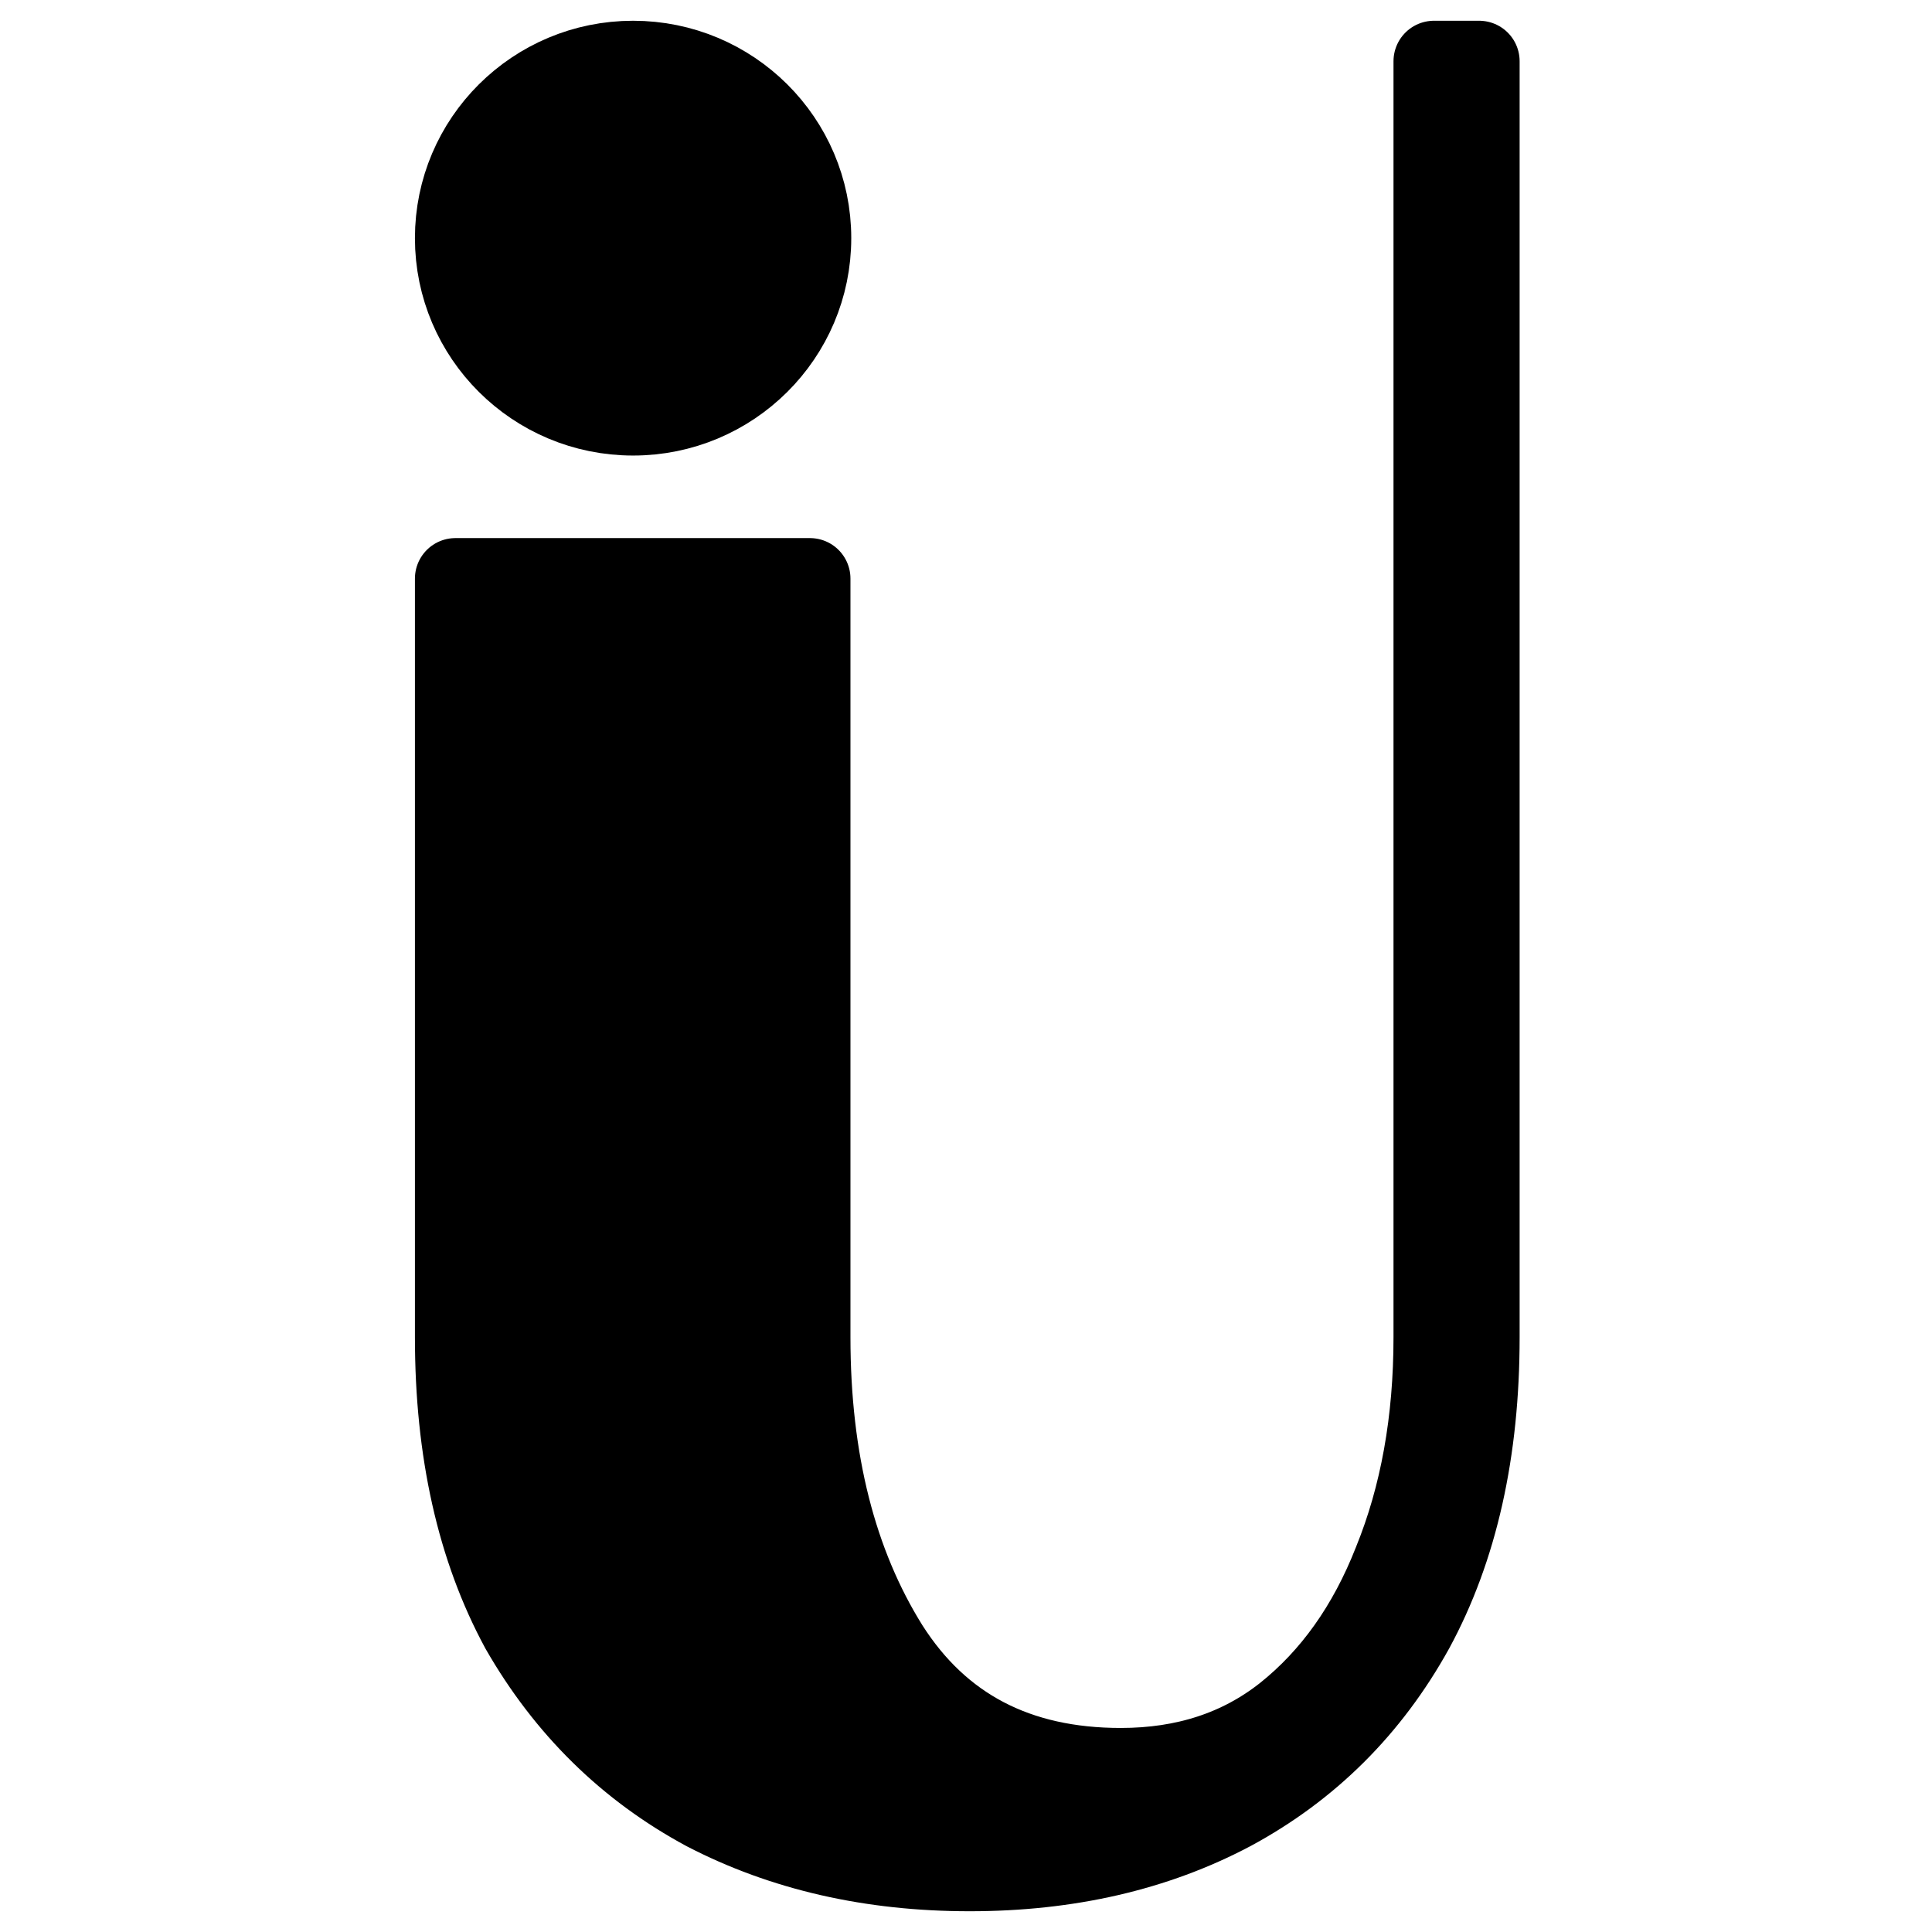
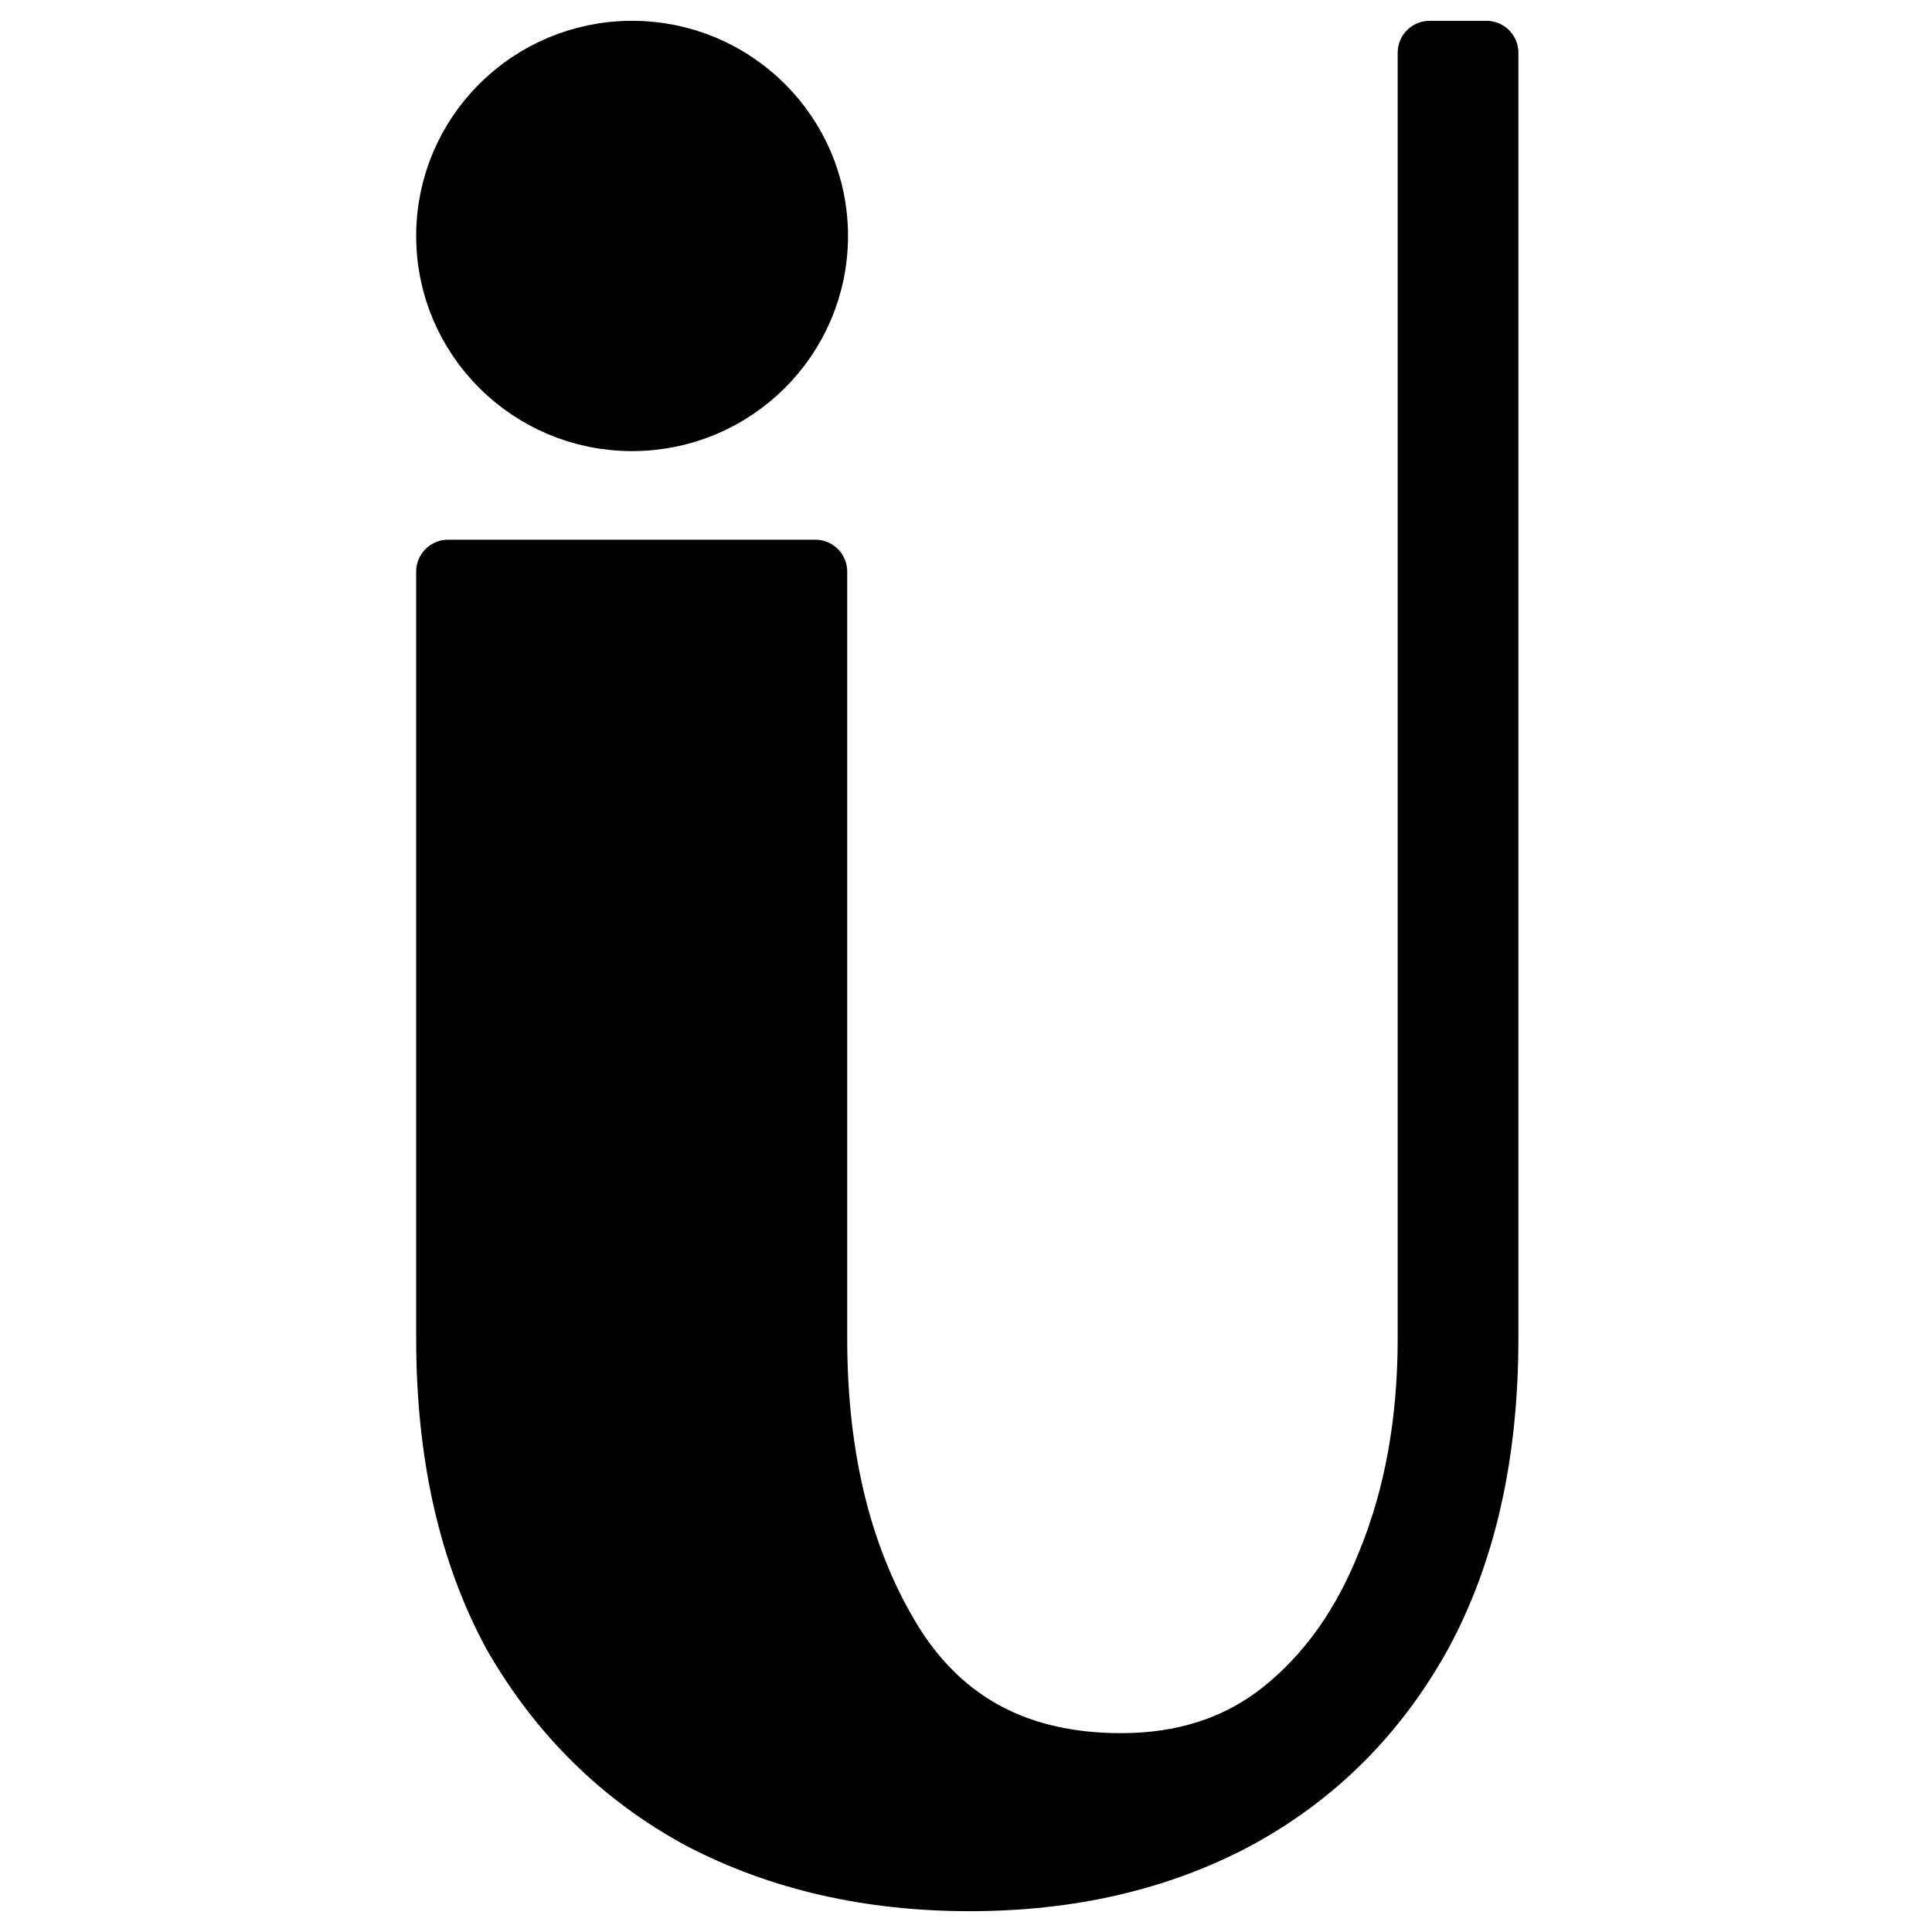
- <svg xmlns="http://www.w3.org/2000/svg" width="20" height="20" viewBox="260 130 406 668">
-   <path d="M640.42 151.176V592.375C640.42 631.703 632.908 665.346 617.787 693.222L617.783 693.229L617.778 693.236C602.67 720.532 581.664 741.45 554.782 755.945L554.775 755.949L554.769 755.952C528.456 769.885 498.273 776.824 464.271 776.824C430.268 776.824 399.814 769.886 372.958 755.961L372.944 755.953L372.93 755.945C346.054 741.453 324.778 720.544 309.119 693.264L309.106 693.242L309.096 693.222C293.975 665.346 286.463 631.703 286.463 592.375V330.048H409.05V592.375C409.05 635.016 418.109 670.672 436.105 699.452C453.951 727.443 480.651 741.453 516.516 741.453C538.785 741.453 557.684 735.244 573.325 722.895C589.595 709.935 602.115 692.356 610.85 670.073L610.859 670.05C620.146 647.21 624.81 621.329 624.81 592.375V151.176H640.42ZM347.895 151.176C381.814 151.176 409.326 178.552 409.326 212.341C409.326 246.13 381.814 273.506 347.895 273.506C313.975 273.506 286.463 246.13 286.463 212.341C286.463 178.552 313.975 151.176 347.895 151.176Z" fill="black" stroke="black" stroke-width="28" stroke-linejoin="round" />
+ <svg xmlns="http://www.w3.org/2000/svg" width="20" height="20" viewBox="266 131 394 666">
+   <path d="M516.516 739.453C538.387 739.453 556.837 733.365 572.086 721.325C588.04 708.615 600.363 691.343 608.987 669.344L609.007 669.297C618.181 646.733 622.81 621.114 622.81 592.375V149.176H642.42V592.375C642.42 631.955 634.859 665.943 619.545 694.175L619.537 694.19L619.528 694.205C604.239 721.828 582.958 743.024 555.731 757.706L555.718 757.713L555.705 757.72C529.064 771.827 498.55 778.824 464.271 778.824C429.989 778.824 399.213 771.827 372.038 757.736L372.009 757.721L371.98 757.706C344.766 743.031 323.223 721.852 307.385 694.259L307.36 694.218L307.338 694.175C292.024 665.943 284.463 631.955 284.463 592.375V328.048H411.05V592.375C411.05 634.724 420.043 669.985 437.789 698.373C455.235 725.74 481.271 739.453 516.516 739.453Z" fill="black" stroke="black" stroke-width="22" stroke-linejoin="round" />
+   <path d="M411.326 212.341C411.326 247.243 382.91 275.506 347.895 275.506C312.879 275.506 284.463 247.243 284.463 212.341C284.463 177.439 312.879 149.176 347.895 149.176C382.91 149.176 411.326 177.439 411.326 212.341Z" fill="black" stroke="black" stroke-width="22" stroke-linejoin="round" />
</svg>
